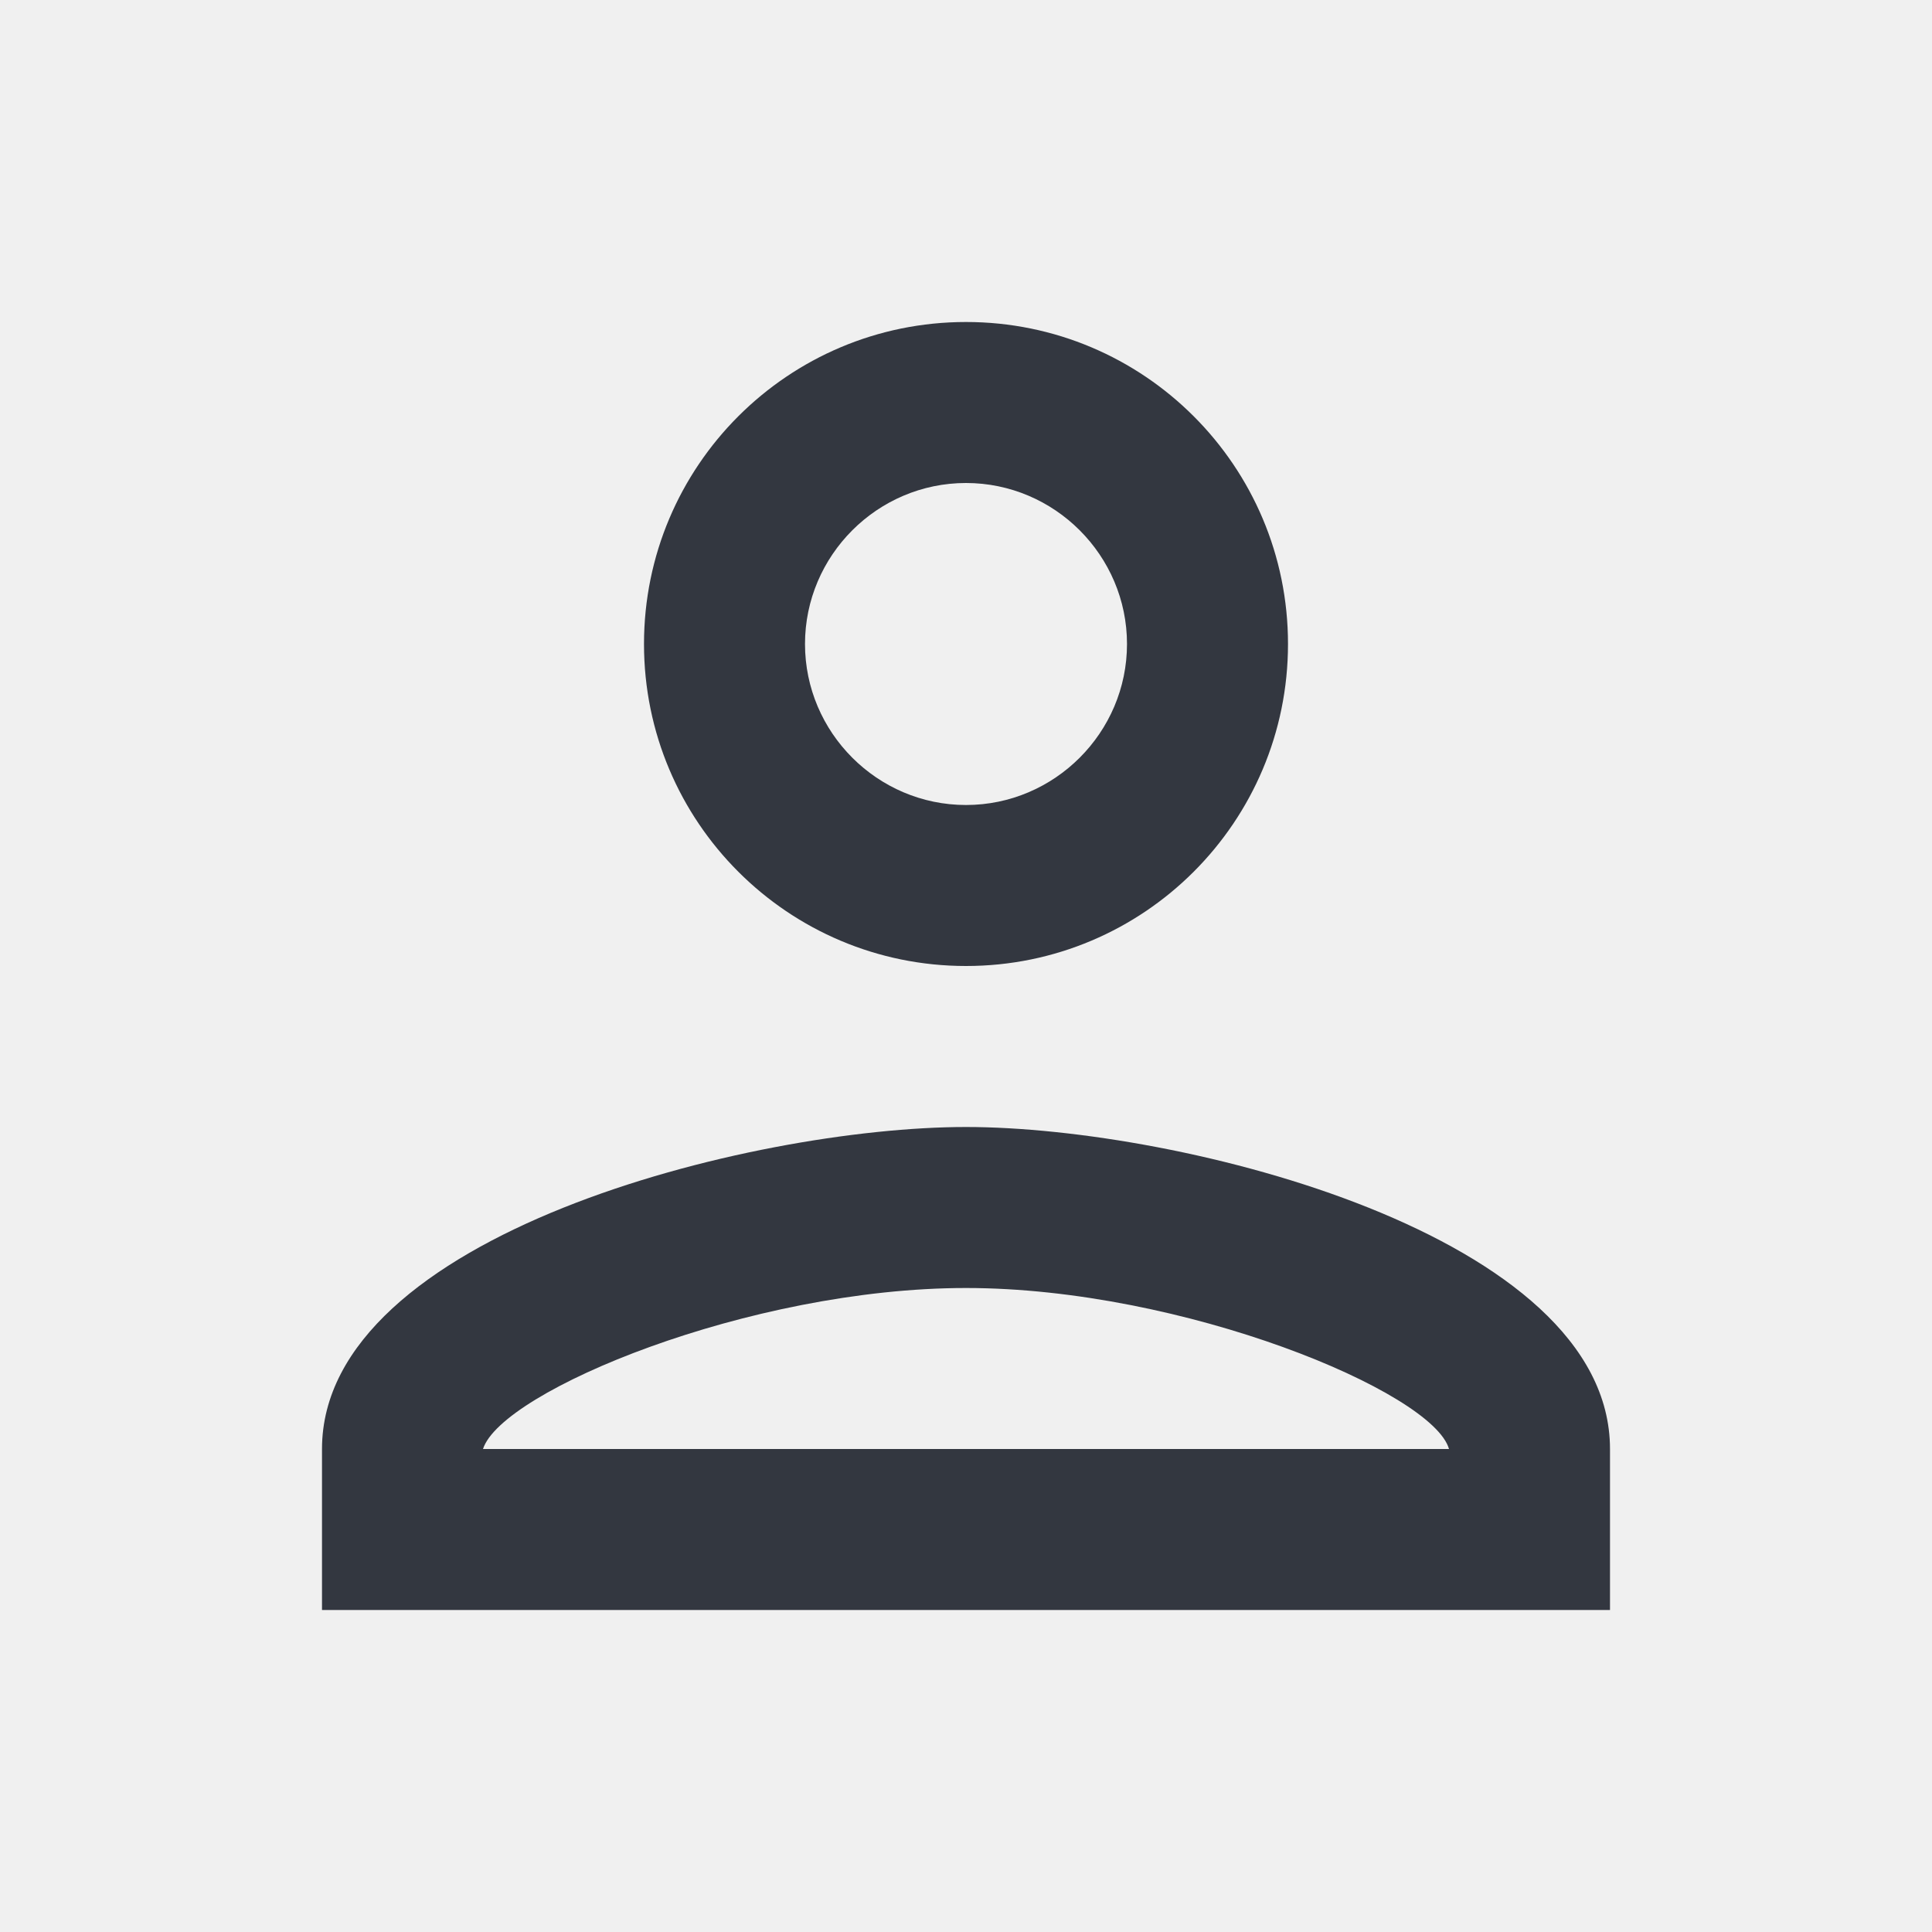
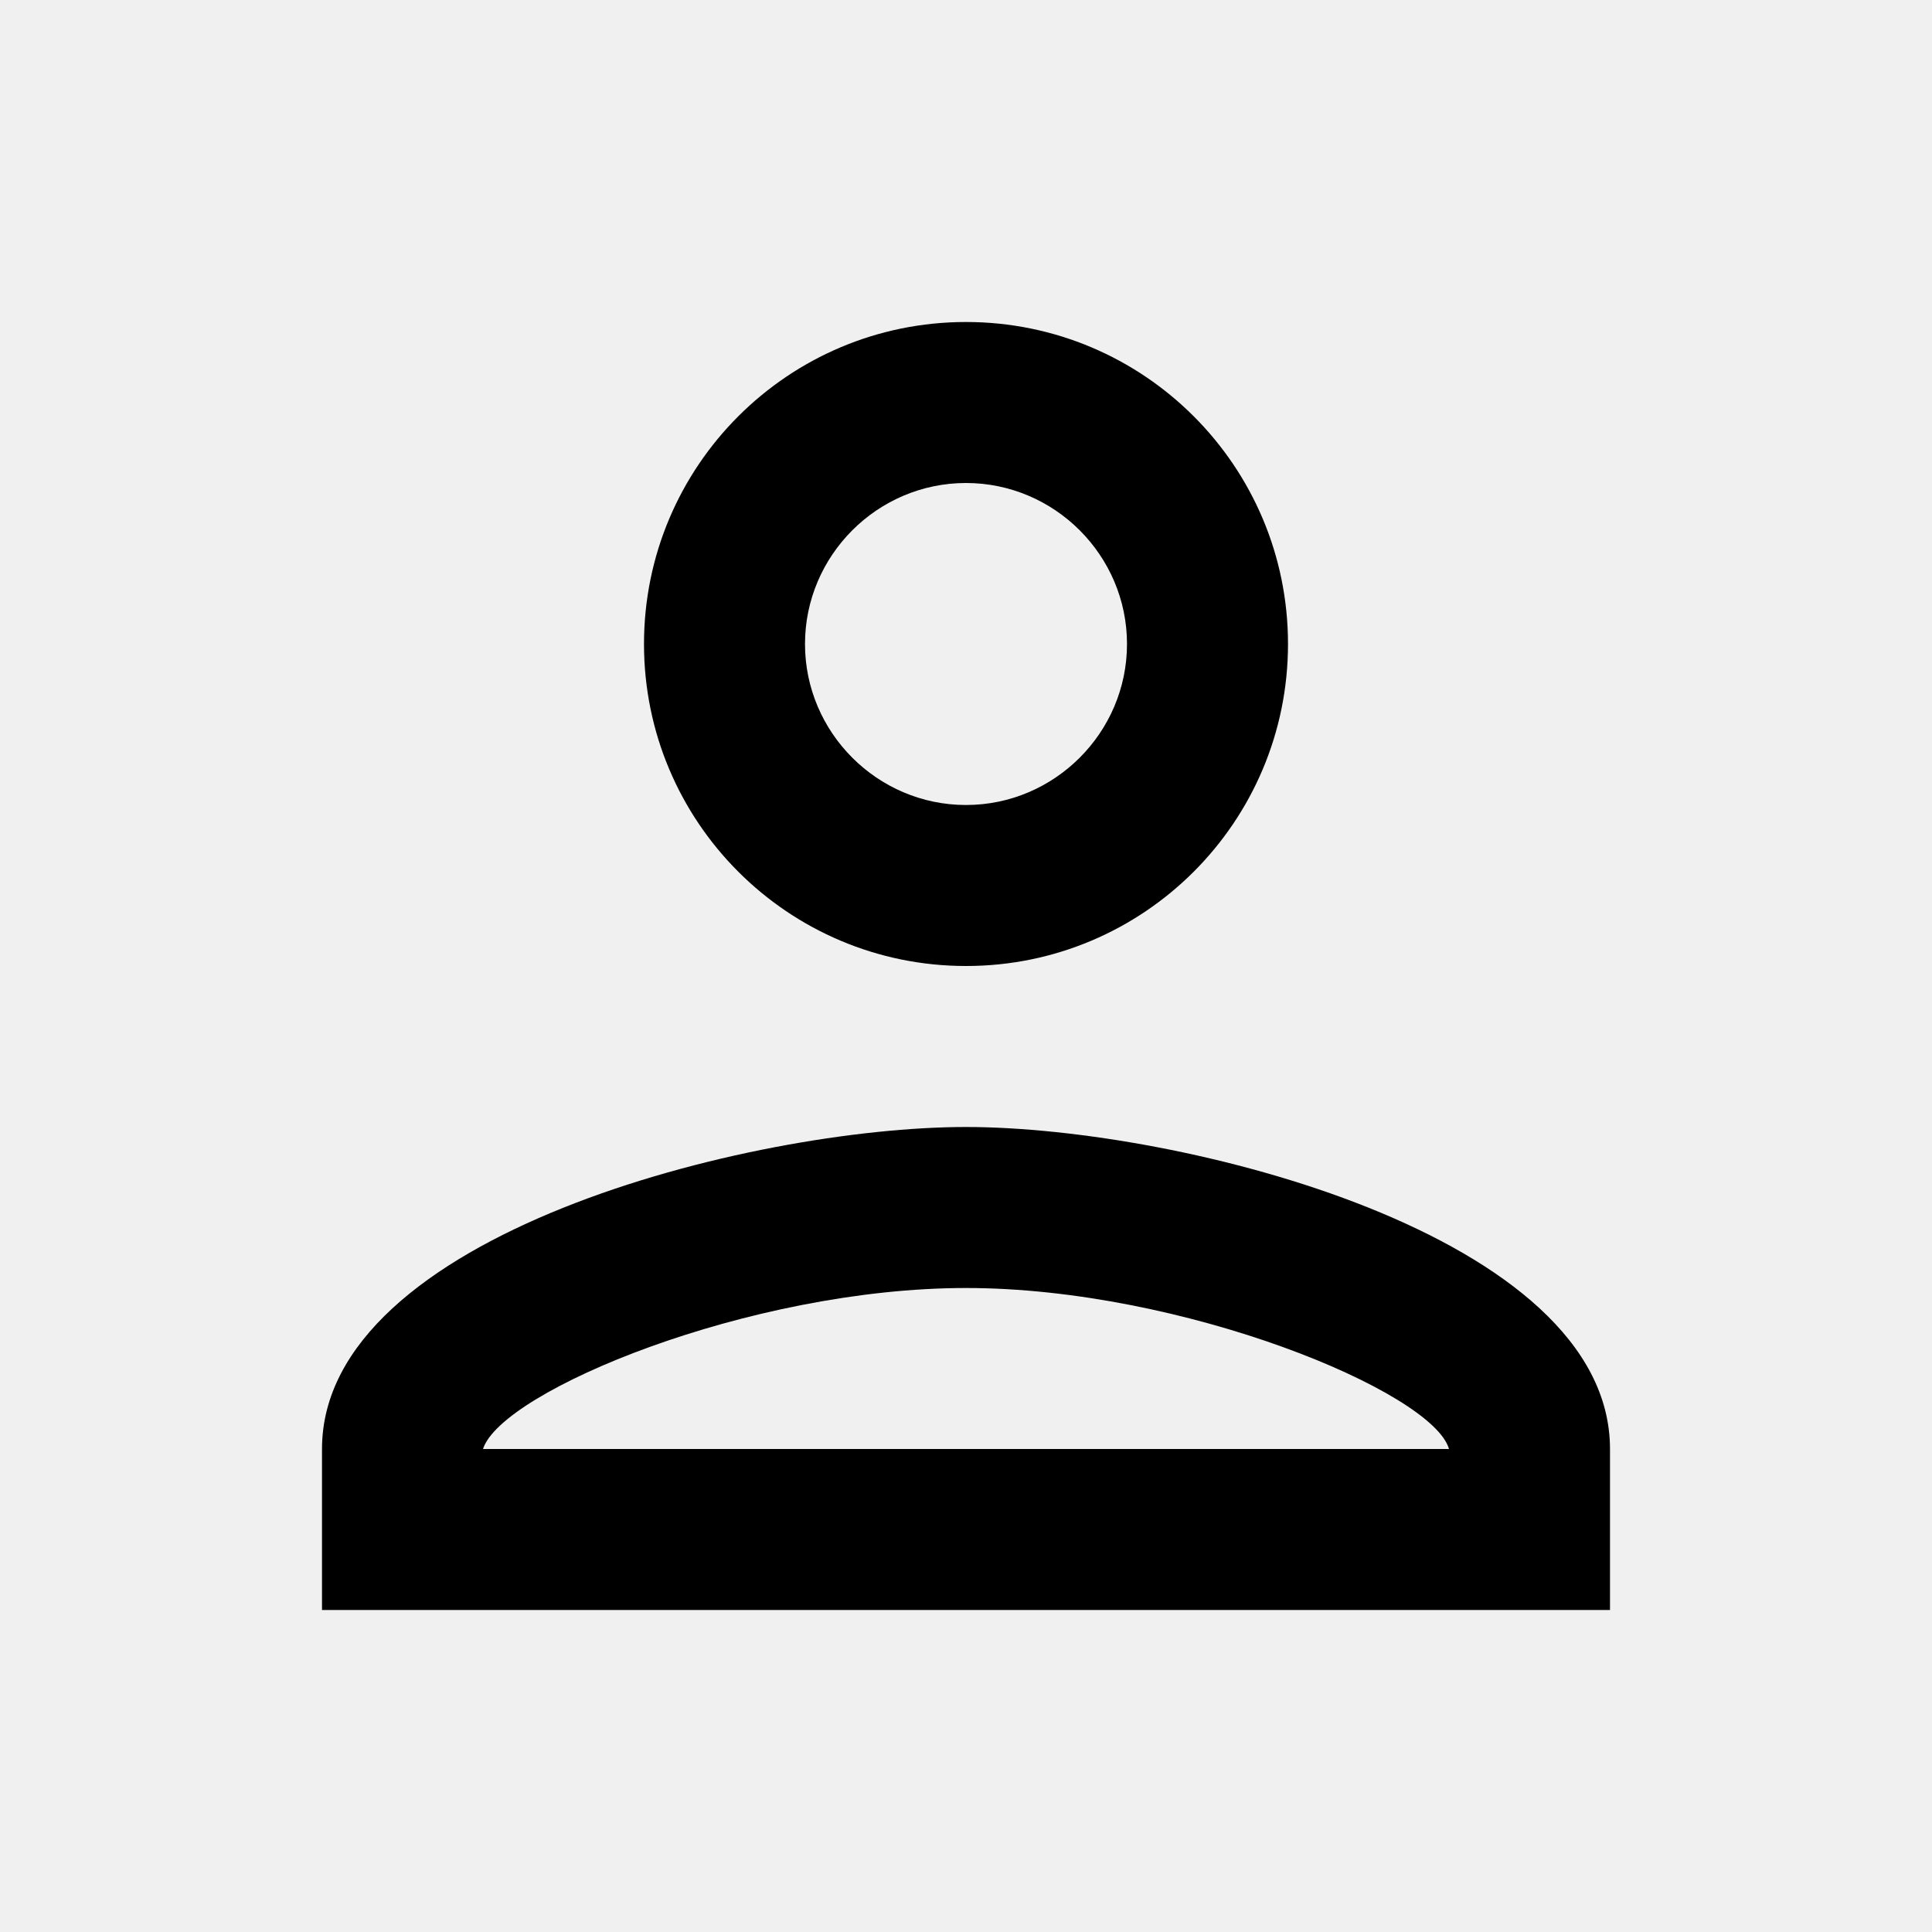
- <svg xmlns="http://www.w3.org/2000/svg" width="24" height="24" fill="none" viewBox="0 0 24 24">
+ <svg xmlns="http://www.w3.org/2000/svg" viewBox="0 0 24 24">
  <g clip-path="url(#a)">
-     <path fill="#333740" d="M12 6c1.1 0 2 .9 2 2s-.9 2-2 2-2-.9-2-2 .9-2 2-2m0 10c2.7 0 5.8 1.29 6 2H6c.23-.72 3.31-2 6-2m0-12C9.79 4 8 5.79 8 8s1.79 4 4 4 4-1.79 4-4-1.79-4-4-4m0 10c-2.67 0-8 1.34-8 4v2h16v-2c0-2.66-5.33-4-8-4" />
+     <path d="M12 6c1.1 0 2 .9 2 2s-.9 2-2 2-2-.9-2-2 .9-2 2-2m0 10c2.7 0 5.8 1.29 6 2H6c.23-.72 3.31-2 6-2m0-12C9.79 4 8 5.79 8 8s1.79 4 4 4 4-1.79 4-4-1.79-4-4-4m0 10c-2.67 0-8 1.34-8 4v2h16v-2c0-2.66-5.33-4-8-4" />
  </g>
  <defs>
    <clipPath id="a">
-       <path fill="#fff" d="M0 0h24v24H0z" />
+       <path d="M0 0h24v24H0z" />
    </clipPath>
  </defs>
</svg>
